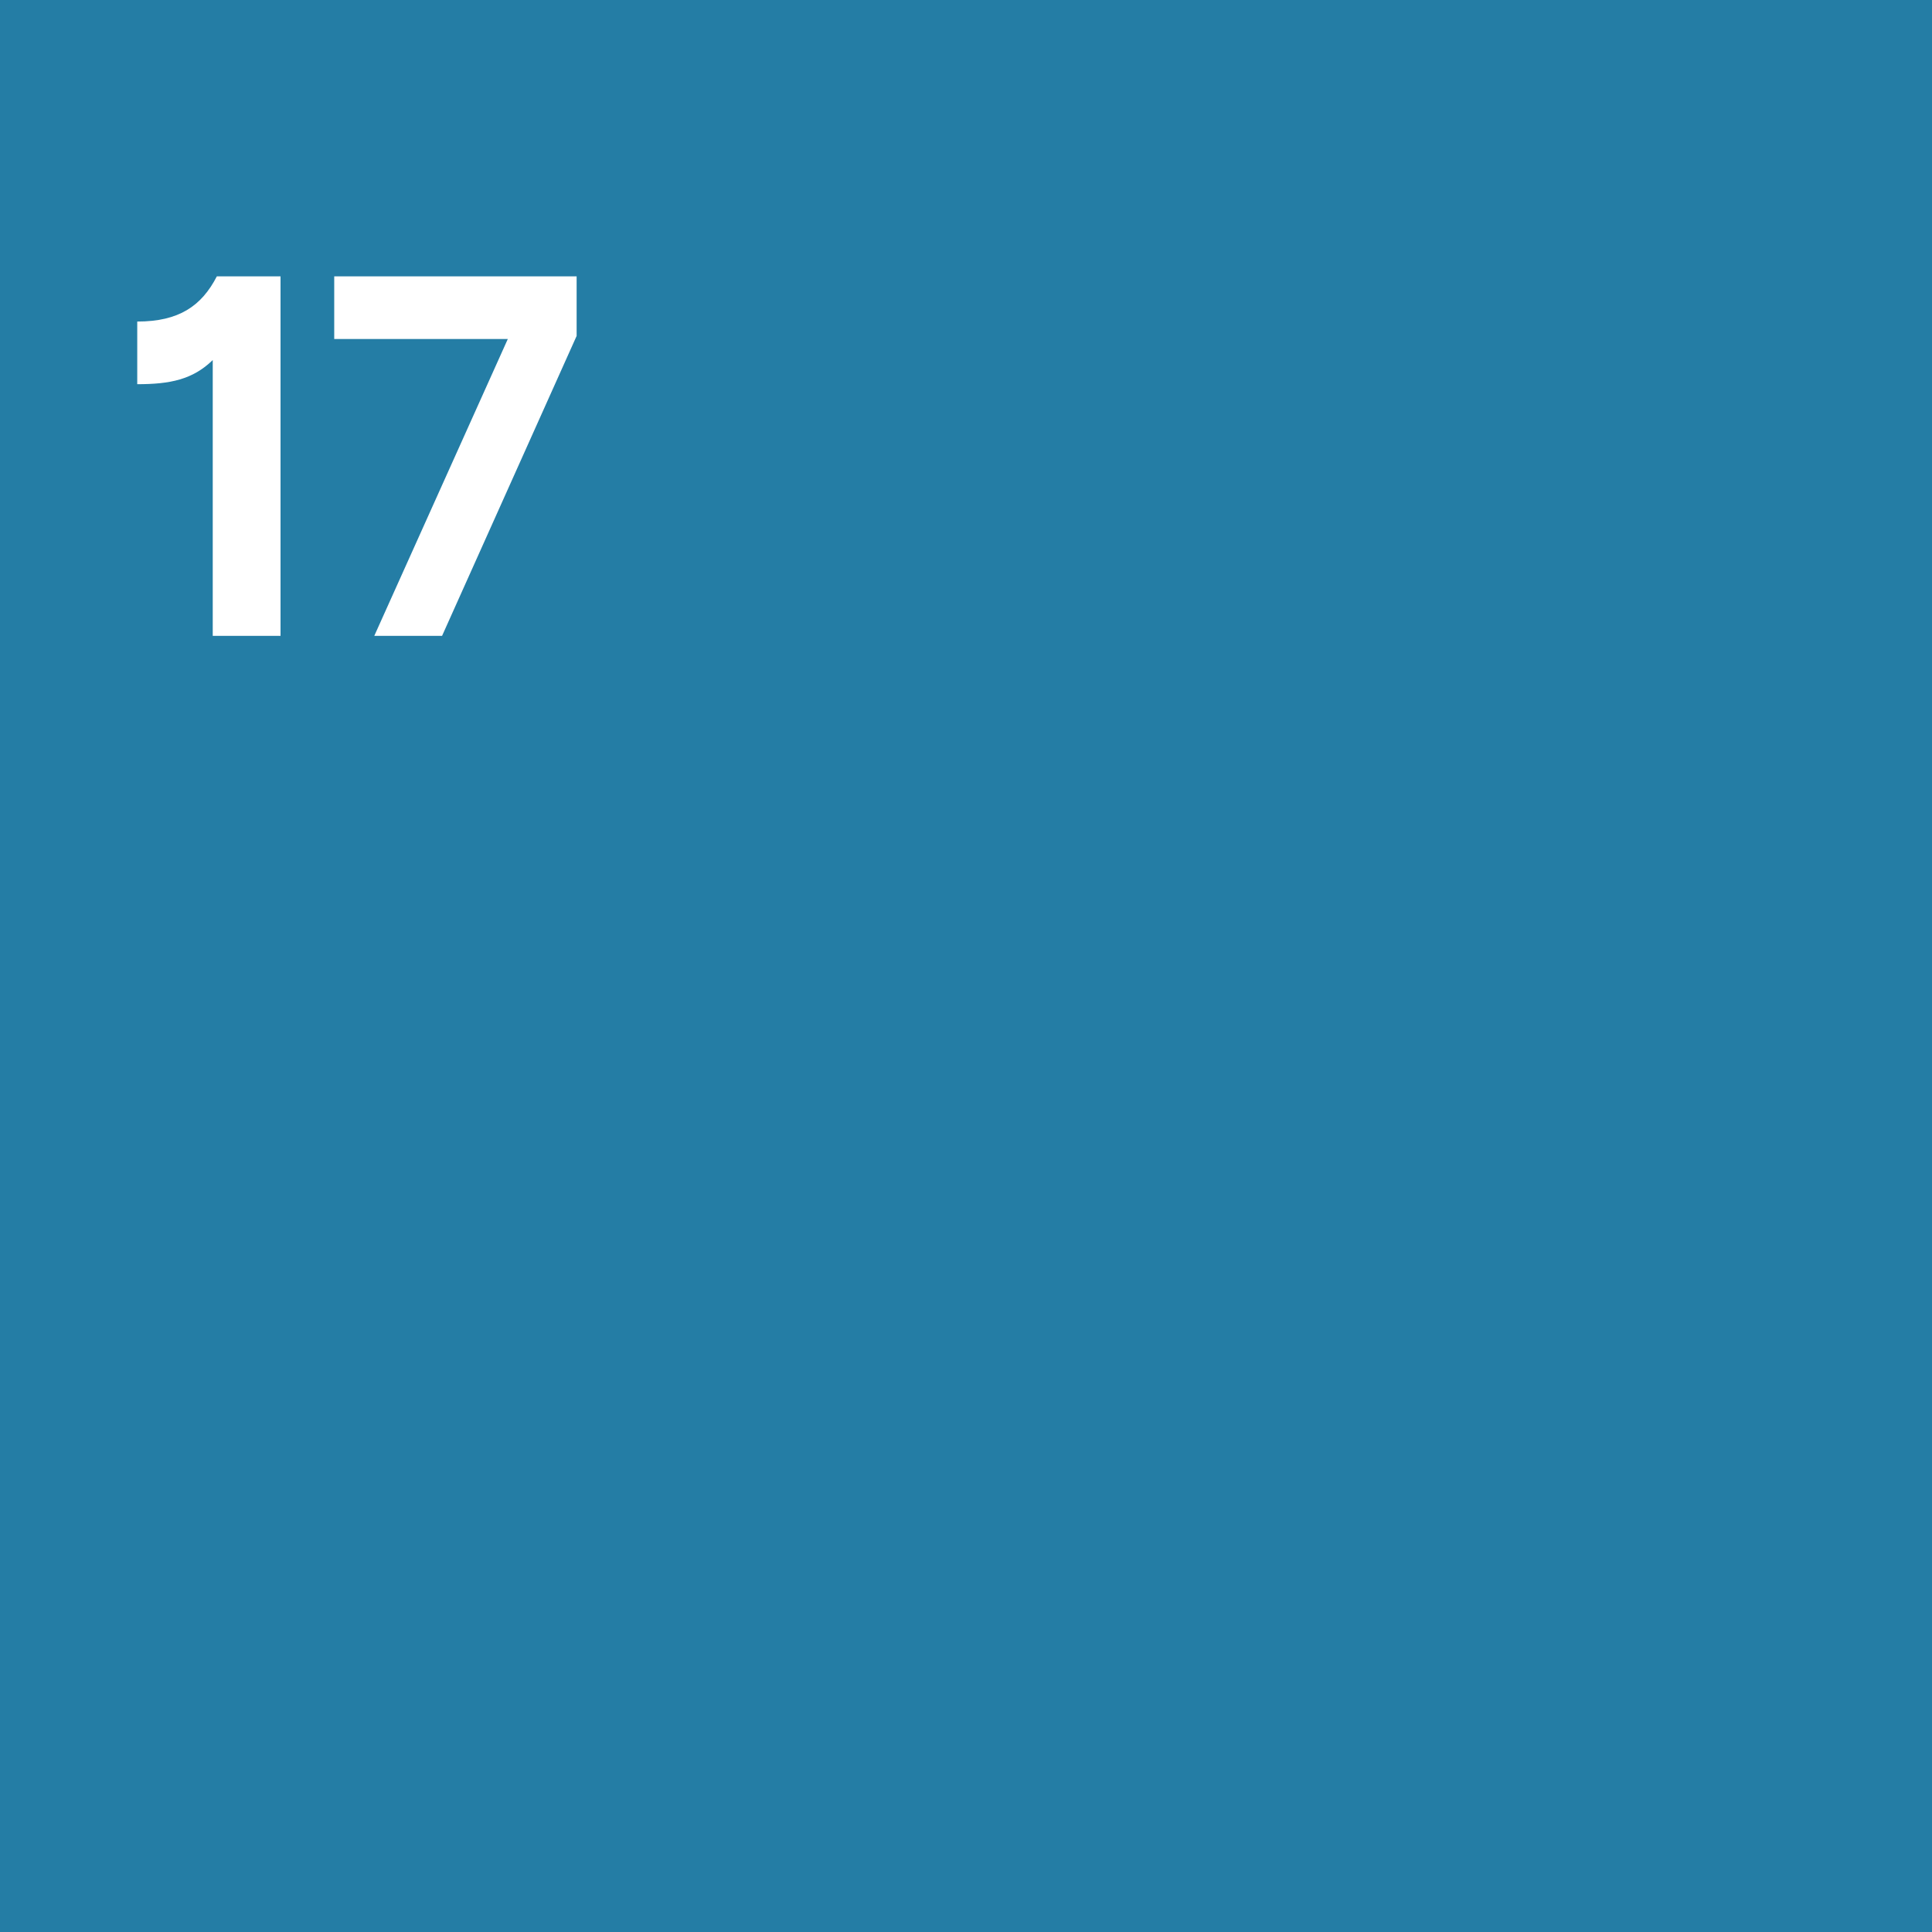
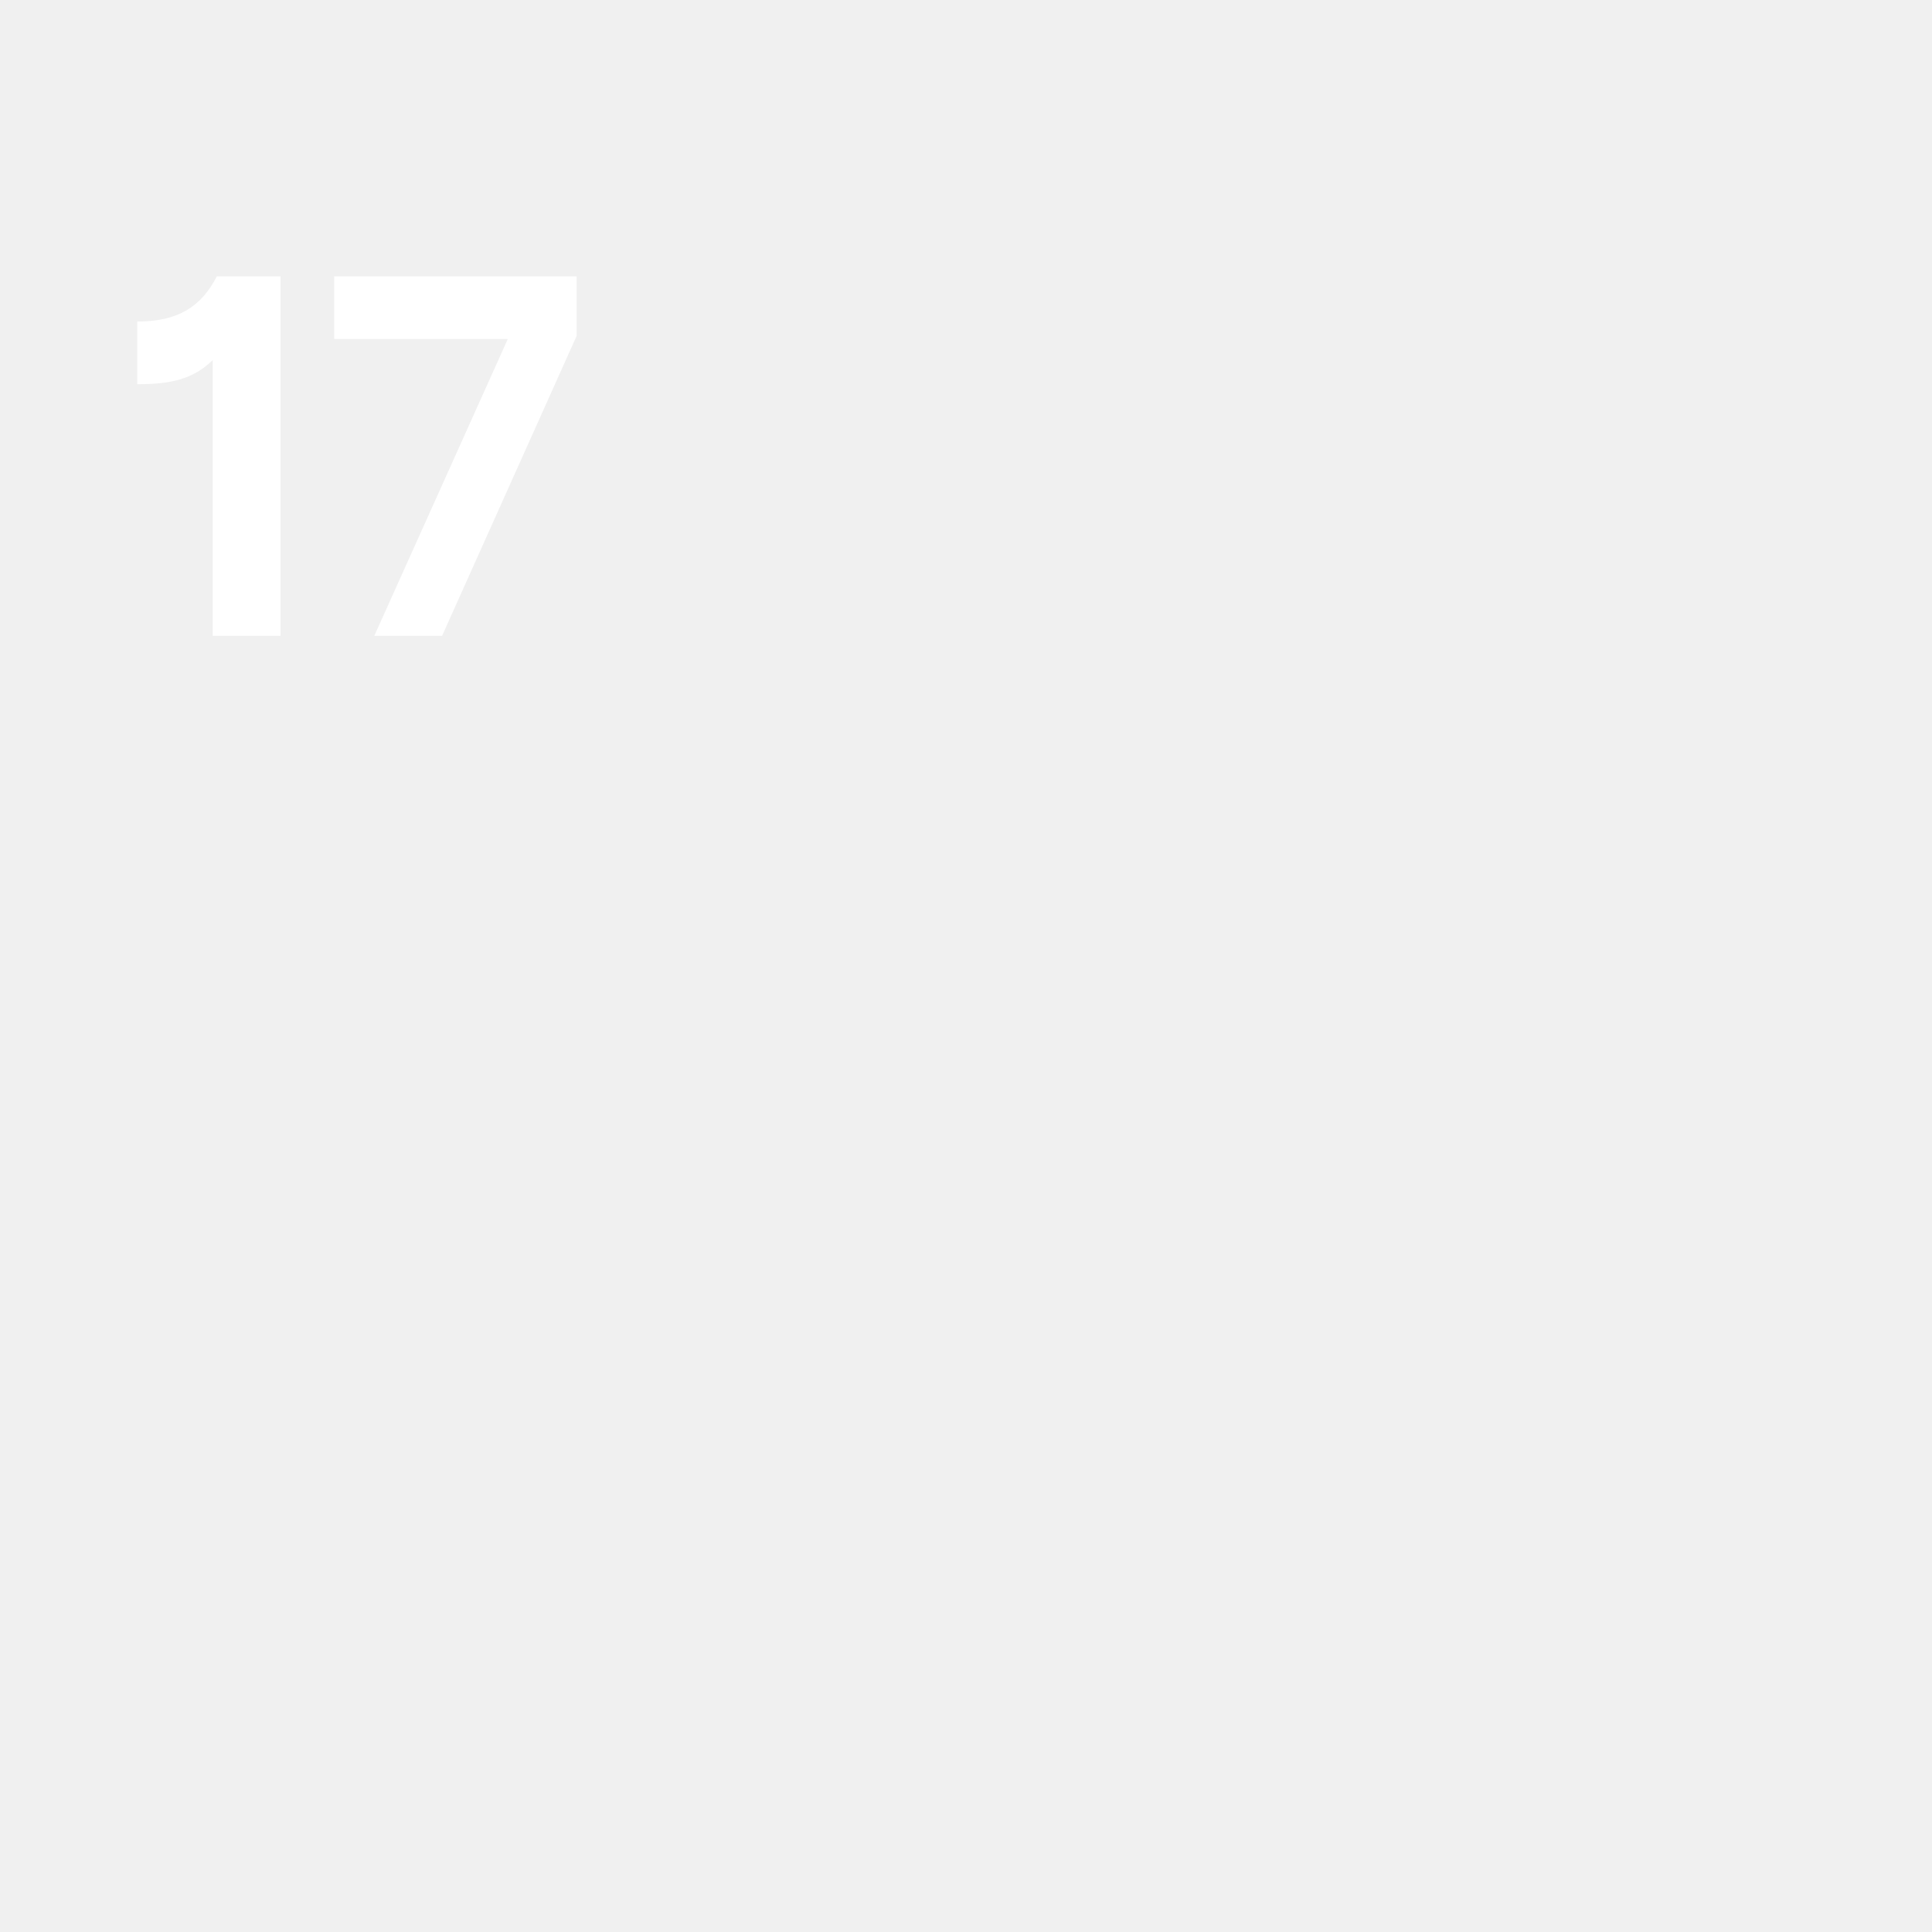
<svg xmlns="http://www.w3.org/2000/svg" viewBox="0 0 158 158" fill="none">
-   <rect width="158" height="158" fill="#247DA5" />
+   <rect width="158" height="158" />
  <path d="M17.398 52H22.942V22.6H17.734C16.474 25.036 14.626 26.296 11.224 26.296V31.42C13.912 31.42 15.76 31.042 17.398 29.446V52ZM30.609 52H36.153L47.157 27.472V22.6H27.333V27.724H41.529L30.609 52Z" fill="white" />
</svg>
